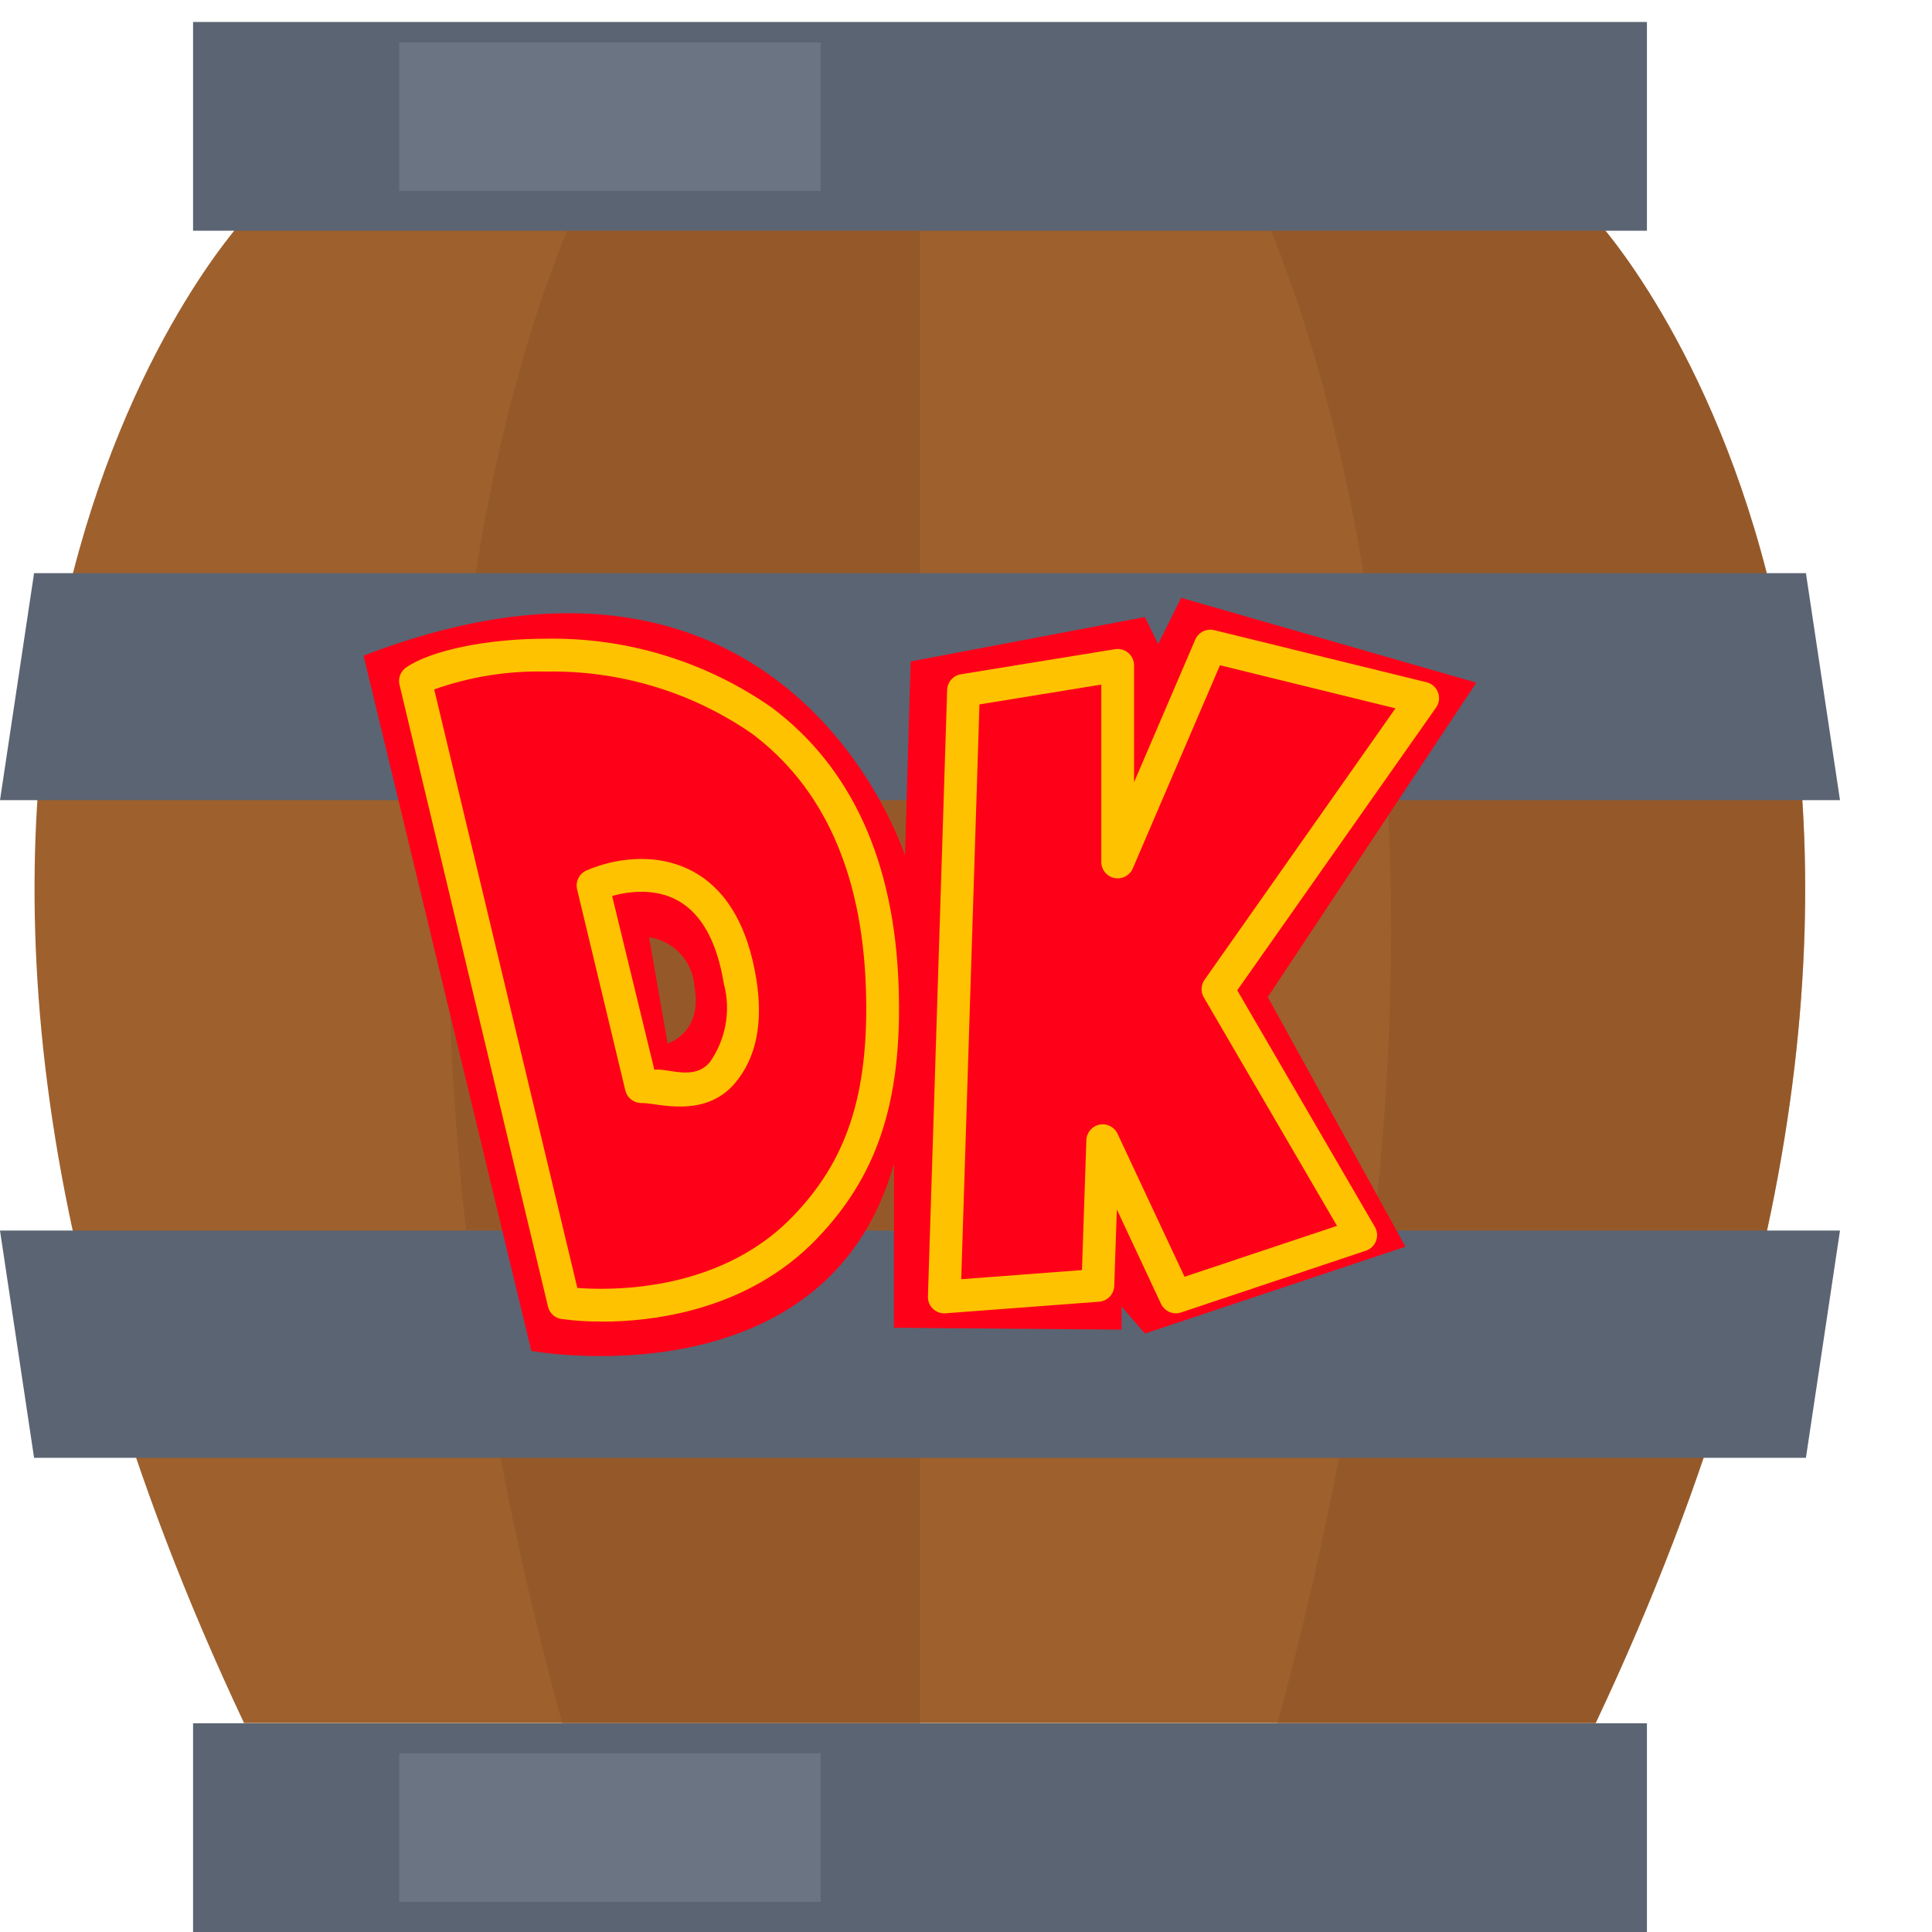
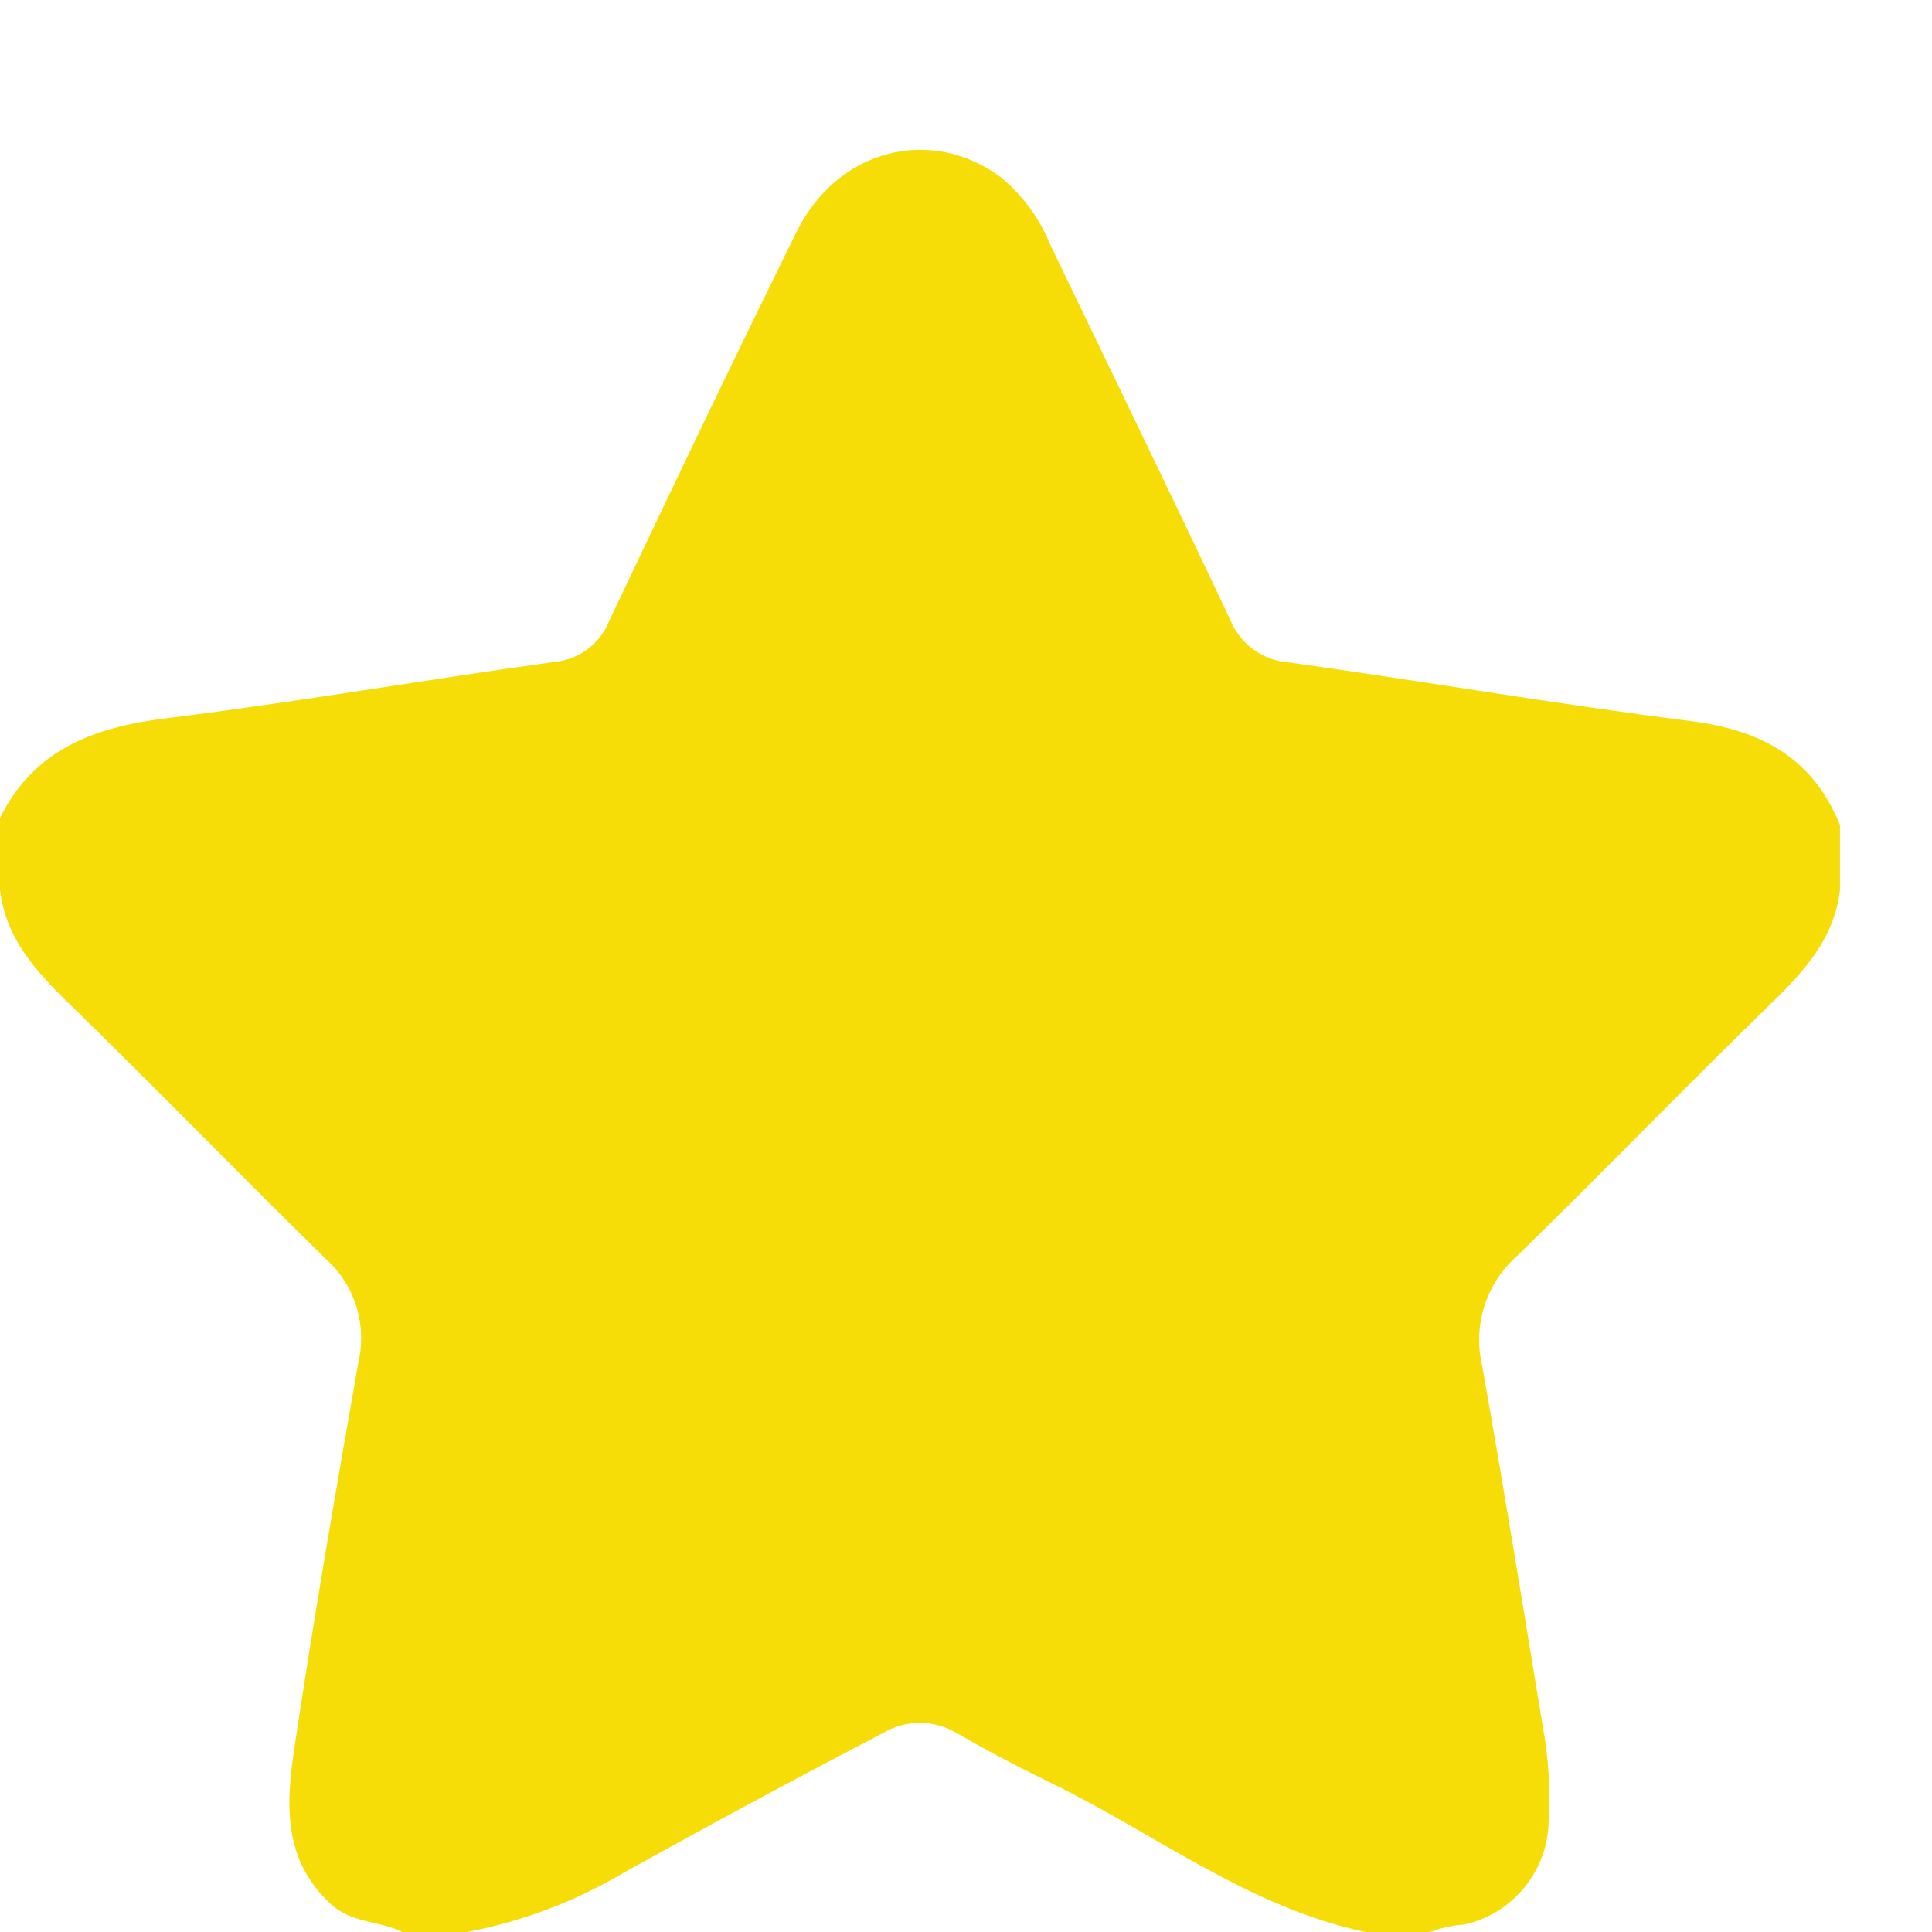
<svg xmlns="http://www.w3.org/2000/svg" id="Layer_1" data-name="Layer 1" viewBox="0 0 105 105">
-   <path d="M86.722,11.913,49.994,10.37,13.263,11.913s-25.617,27.408,0,81.729H86.722c25.617-54.321,0-81.729,0-81.729" fill="#9e602d" />
-   <path d="M31.791,10.38s-16.667,31.728,0,87.594H50.001V8.835L31.791,10.38" fill="#8c5125" opacity="0.5" style="isolation:isolate" />
-   <g opacity="0.5">
-     <path d="M86.722,11.913l-18.195-.763c2.167,5.345,14.224,33.641.896,82.502H86.722c25.617-54.321,0-81.729,0-81.729" fill="#8c5125" />
-   </g>
-   <path d="M10.493,93.655H89.507V105H10.493Z" fill="#5b6472" />
-   <path d="M10.493,1.194H89.507V12.539H10.493Z" fill="#5b6472" />
-   <path d="M100,43.488H0L1.852,31.149H98.148Z" fill="#5b6472" />
-   <path d="M0,66.877H100L98.148,79.229H1.852Z" fill="#5b6472" />
-   <path d="M80.24,37.102l-16.047-4.611-1.25,2.515-.722-1.469-12.728,2.411L49.184,46.497S42.923,26.726,19.758,35.634l9.119,37.786s16.039,2.933,19.708-10.171v8.911l12.369.102V71.007l1.27,1.469L76.383,67.755,68.901,54.188,80.233,37.102M36.286,56.705l-1.011-5.765a2.886,2.886,0,0,1,2.463,2.656c.48,2.552-1.452,3.109-1.452,3.109" fill="#ff0019" />
-   <path d="M32.702,71.822a14.97,14.97,0,0,1-2.189-.137.885.885,0,0,1-.732-.676L21.71,37.206a.889.889,0,0,1,.365-.933c1.356-.933,4.407-1.561,7.595-1.561a20.805,20.805,0,0,1,12.272,3.741c4.339,3.256,6.659,8.346,6.896,15.126.228,6.495-1.28,10.467-4.478,13.776C40.601,71.247,35.443,71.829,32.702,71.829M31.377,69.996c.328.026.781.046,1.326.046,2.457,0,7.074-.506,10.376-3.924,2.85-2.952,4.187-6.482,3.978-12.476-.219-6.217-2.298-10.848-6.185-13.767a19.059,19.059,0,0,0-11.204-3.376,16.874,16.874,0,0,0-6.069.97l7.776,32.519" fill="#ffc200" />
-   <path d="M63.907,71.377a.897.897,0,0,1-.807-.513l-2.402-5.132-.141,4.156a.894.894,0,0,1-.824.857l-8.346.63a.887.887,0,0,1-.956-.915L51.475,37.497a.89.89,0,0,1,.746-.852l8.378-1.363a.892.892,0,0,1,1.035.88v6.35l3.324-7.748a.894.894,0,0,1,1.032-.517l11.541,2.832a.896.896,0,0,1,.622.552.88.88,0,0,1-.106.824L67.242,53.821l7.495,12.887a.891.891,0,0,1-.504,1.265L64.188,71.329a.926.926,0,0,1-.281.048M53.232,38.284l-.991,31.238,6.561-.496.239-7.063a.89.89,0,0,1,1.696-.346l3.639,7.772,8.287-2.767-7.252-12.439a.892.892,0,0,1,.054-.935L75.84,38.497,66.303,36.156l-4.739,11.043A.892.892,0,0,1,59.853,46.847V37.206l-6.62,1.078" fill="#ffc200" />
-   <path d="M34.975,59.951c-.107,0-.165-.004-.165-.004a.897.897,0,0,1-.828-.698l-2.622-10.932a.895.895,0,0,1,.502-1.004,7.566,7.566,0,0,1,2.993-.631c1.932,0,5.309.841,6.239,6.469.402,2.422.013,4.348-1.156,5.722-1.633,1.93-4.211,1.078-4.963,1.078M33.269,48.697l2.293,9.439c.8-.087,2.15.613,3.017-.409a5.131,5.131,0,0,0,.757-4.282c-.546-3.302-2.054-4.978-4.482-4.978a5.757,5.757,0,0,0-1.585.23" fill="#ffc200" />
-   <path d="M21.697,2.309H44.601v8.071H21.697Z" fill="#757f8e" opacity="0.6" style="isolation:isolate" />
-   <path d="M21.697,95.289H44.601v8.071H21.697Z" fill="#757f8e" opacity="0.6" style="isolation:isolate" />
+   <path d="M91.865,39.186c-7.288-.919-14.534-2.171-21.812-3.184a3.735,3.735,0,0,1-3.211-2.36c-3.215-6.823-6.524-13.603-9.79-20.402a9.184,9.184,0,0,0-2.625-3.579c-3.802-2.859-8.909-1.576-11.135,2.939-3.451,6.998-6.819,14.038-10.16,21.09a3.577,3.577,0,0,1-3.046,2.29c-7.021.971-14.01,2.185-21.042,3.055C5.124,39.521,1.856,40.707,0,44.453V48.359c.306,2.607,1.902,4.382,3.702,6.134,4.704,4.579,9.275,9.296,13.966,13.89A5.787,5.787,0,0,1,19.486,73.993c-1.23,6.976-2.433,13.958-3.481,20.964-.454,3.032-.666,6.09,1.971,8.522,1.155,1.065,2.65.9,3.899,1.522h3.516a26.46,26.46,0,0,0,8.477-3.205q6.987-3.892,14.088-7.59a3.907,3.907,0,0,1,4.07-0c1.688.98,3.427,1.883,5.175,2.735,5.641,2.751,10.703,6.736,17.018,8.06h3.516a6.029,6.029,0,0,1,1.831-.404,5.855,5.855,0,0,0,4.573-5.147,21.729,21.729,0,0,0-.167-4.864c-1.126-6.803-2.219-13.613-3.428-20.4a6.09,6.09,0,0,1,1.932-5.952C87.136,63.693,91.658,59.01,96.32,54.471c1.792-1.744,3.382-3.513,3.68-6.111V44.844C98.528,41.172,95.69,39.669,91.865,39.186Z" fill="#f6dd08" />
</svg>
